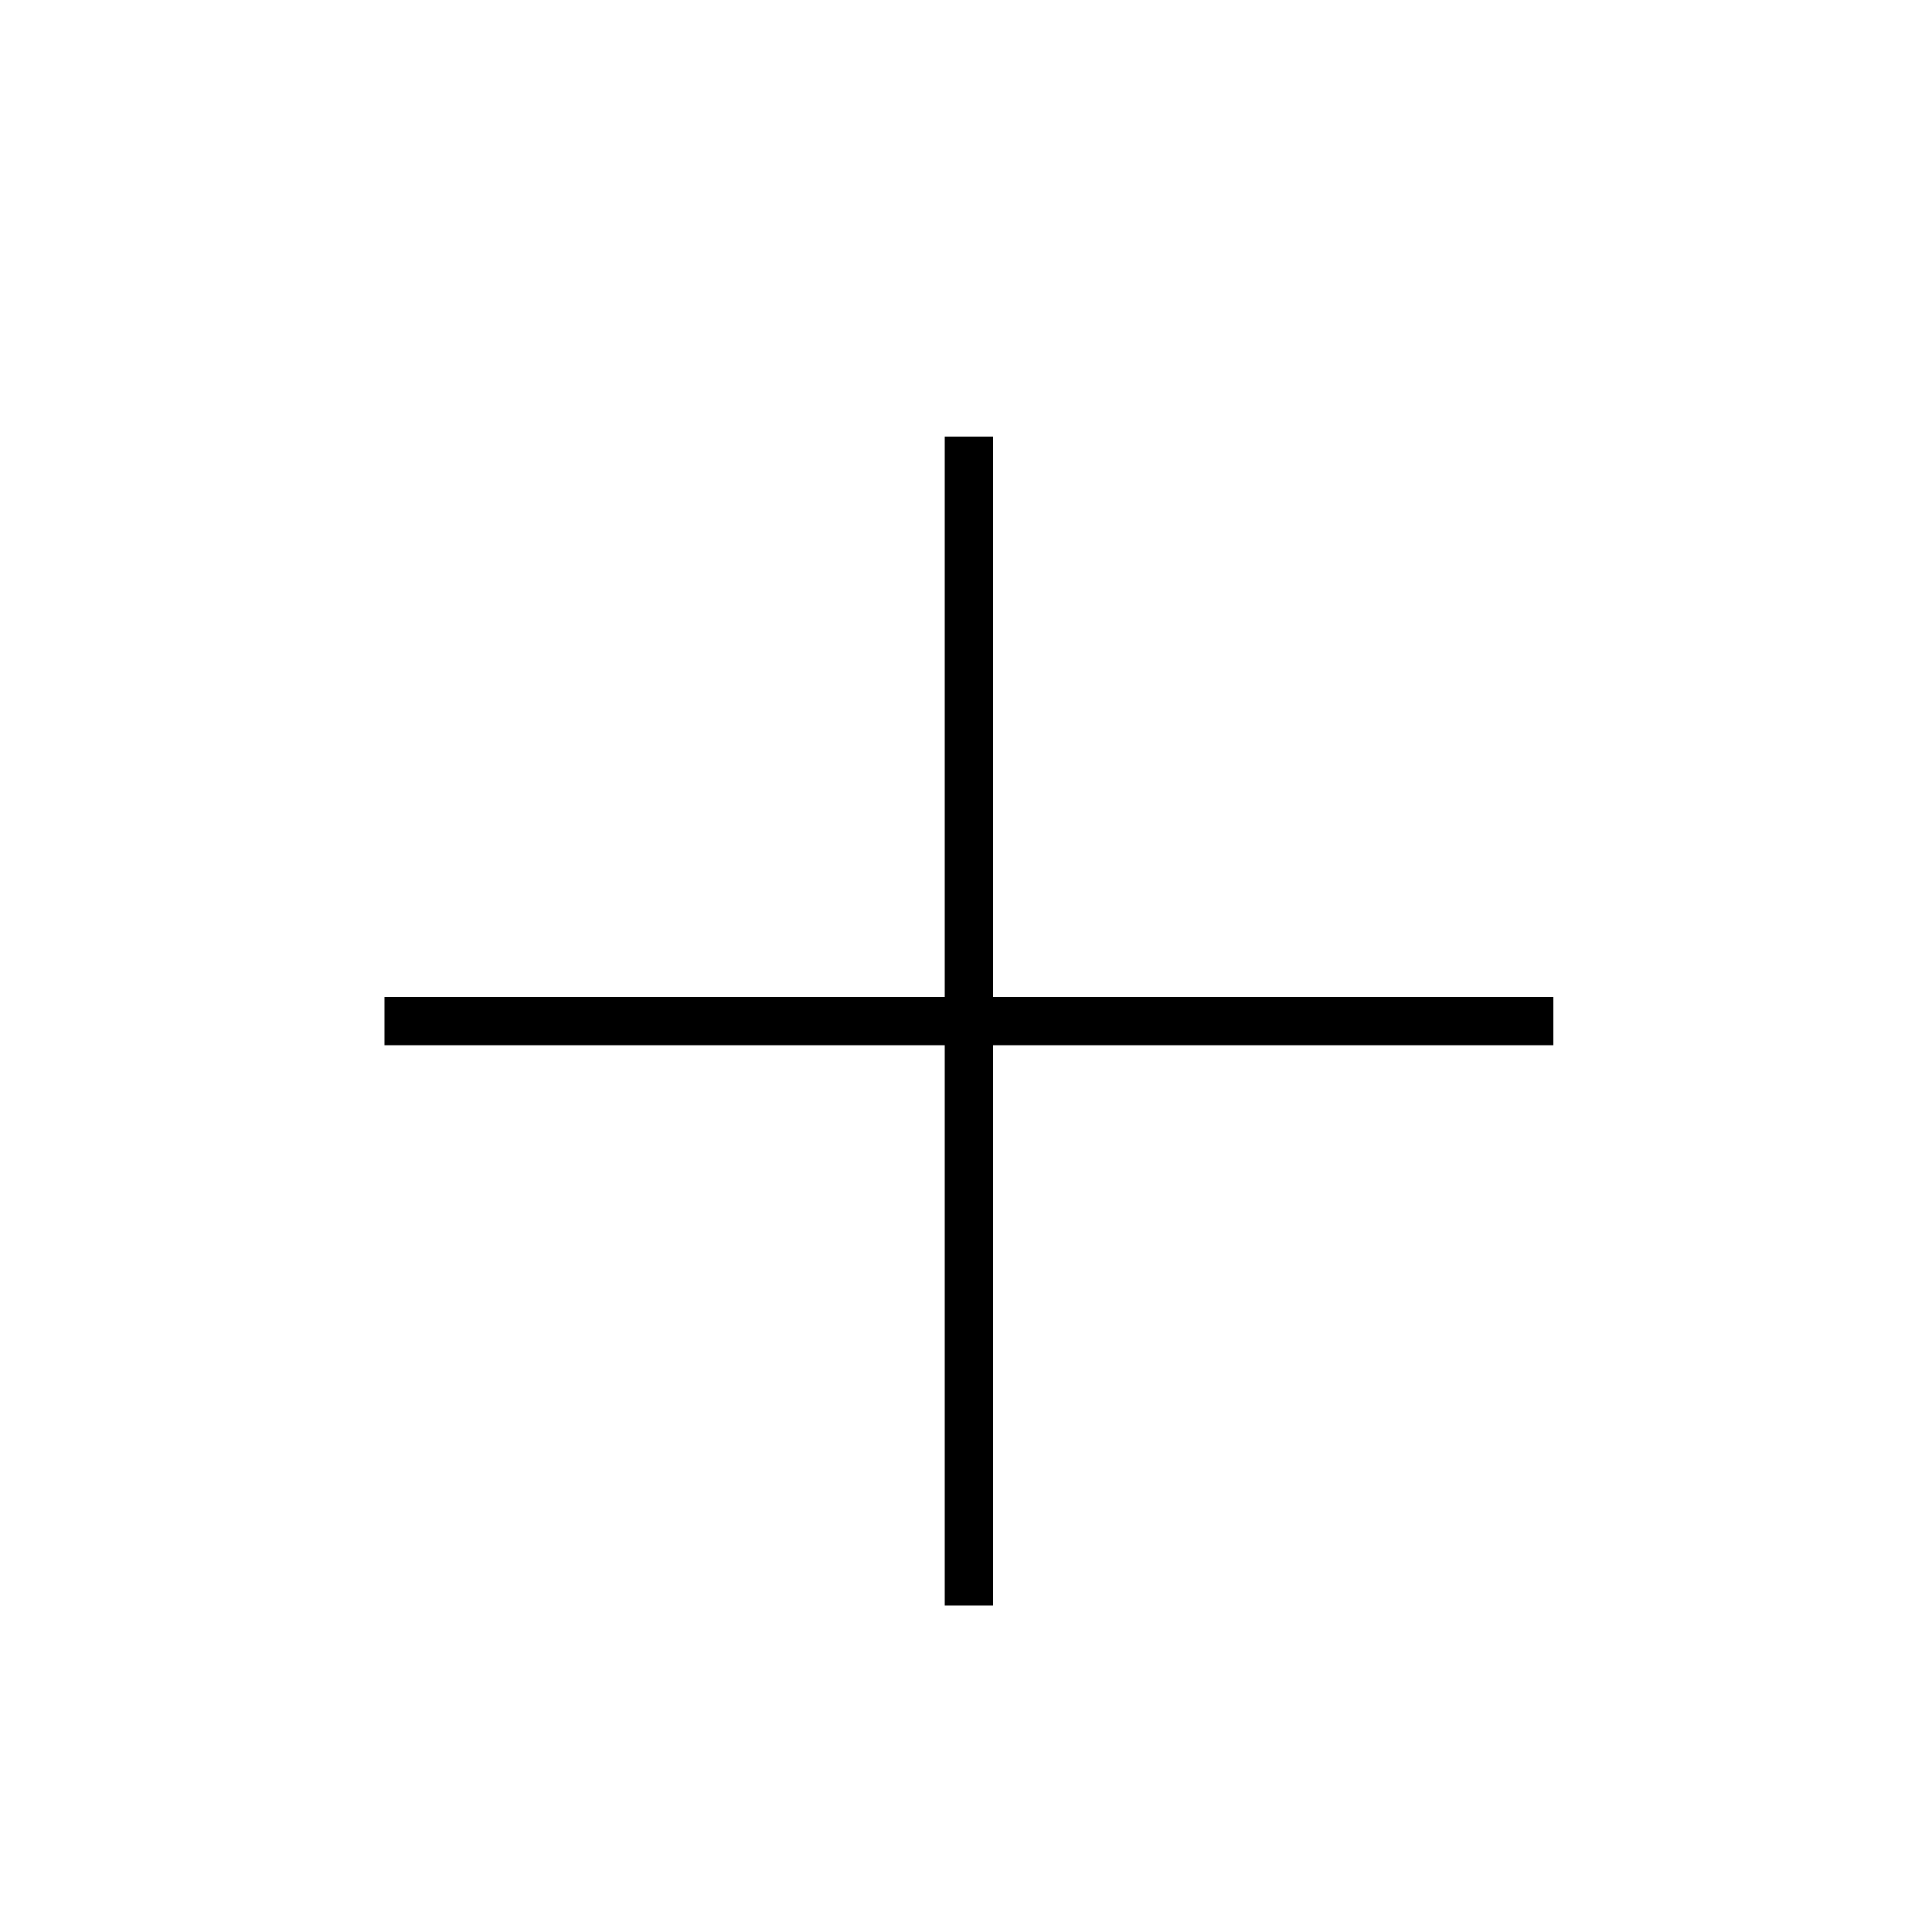
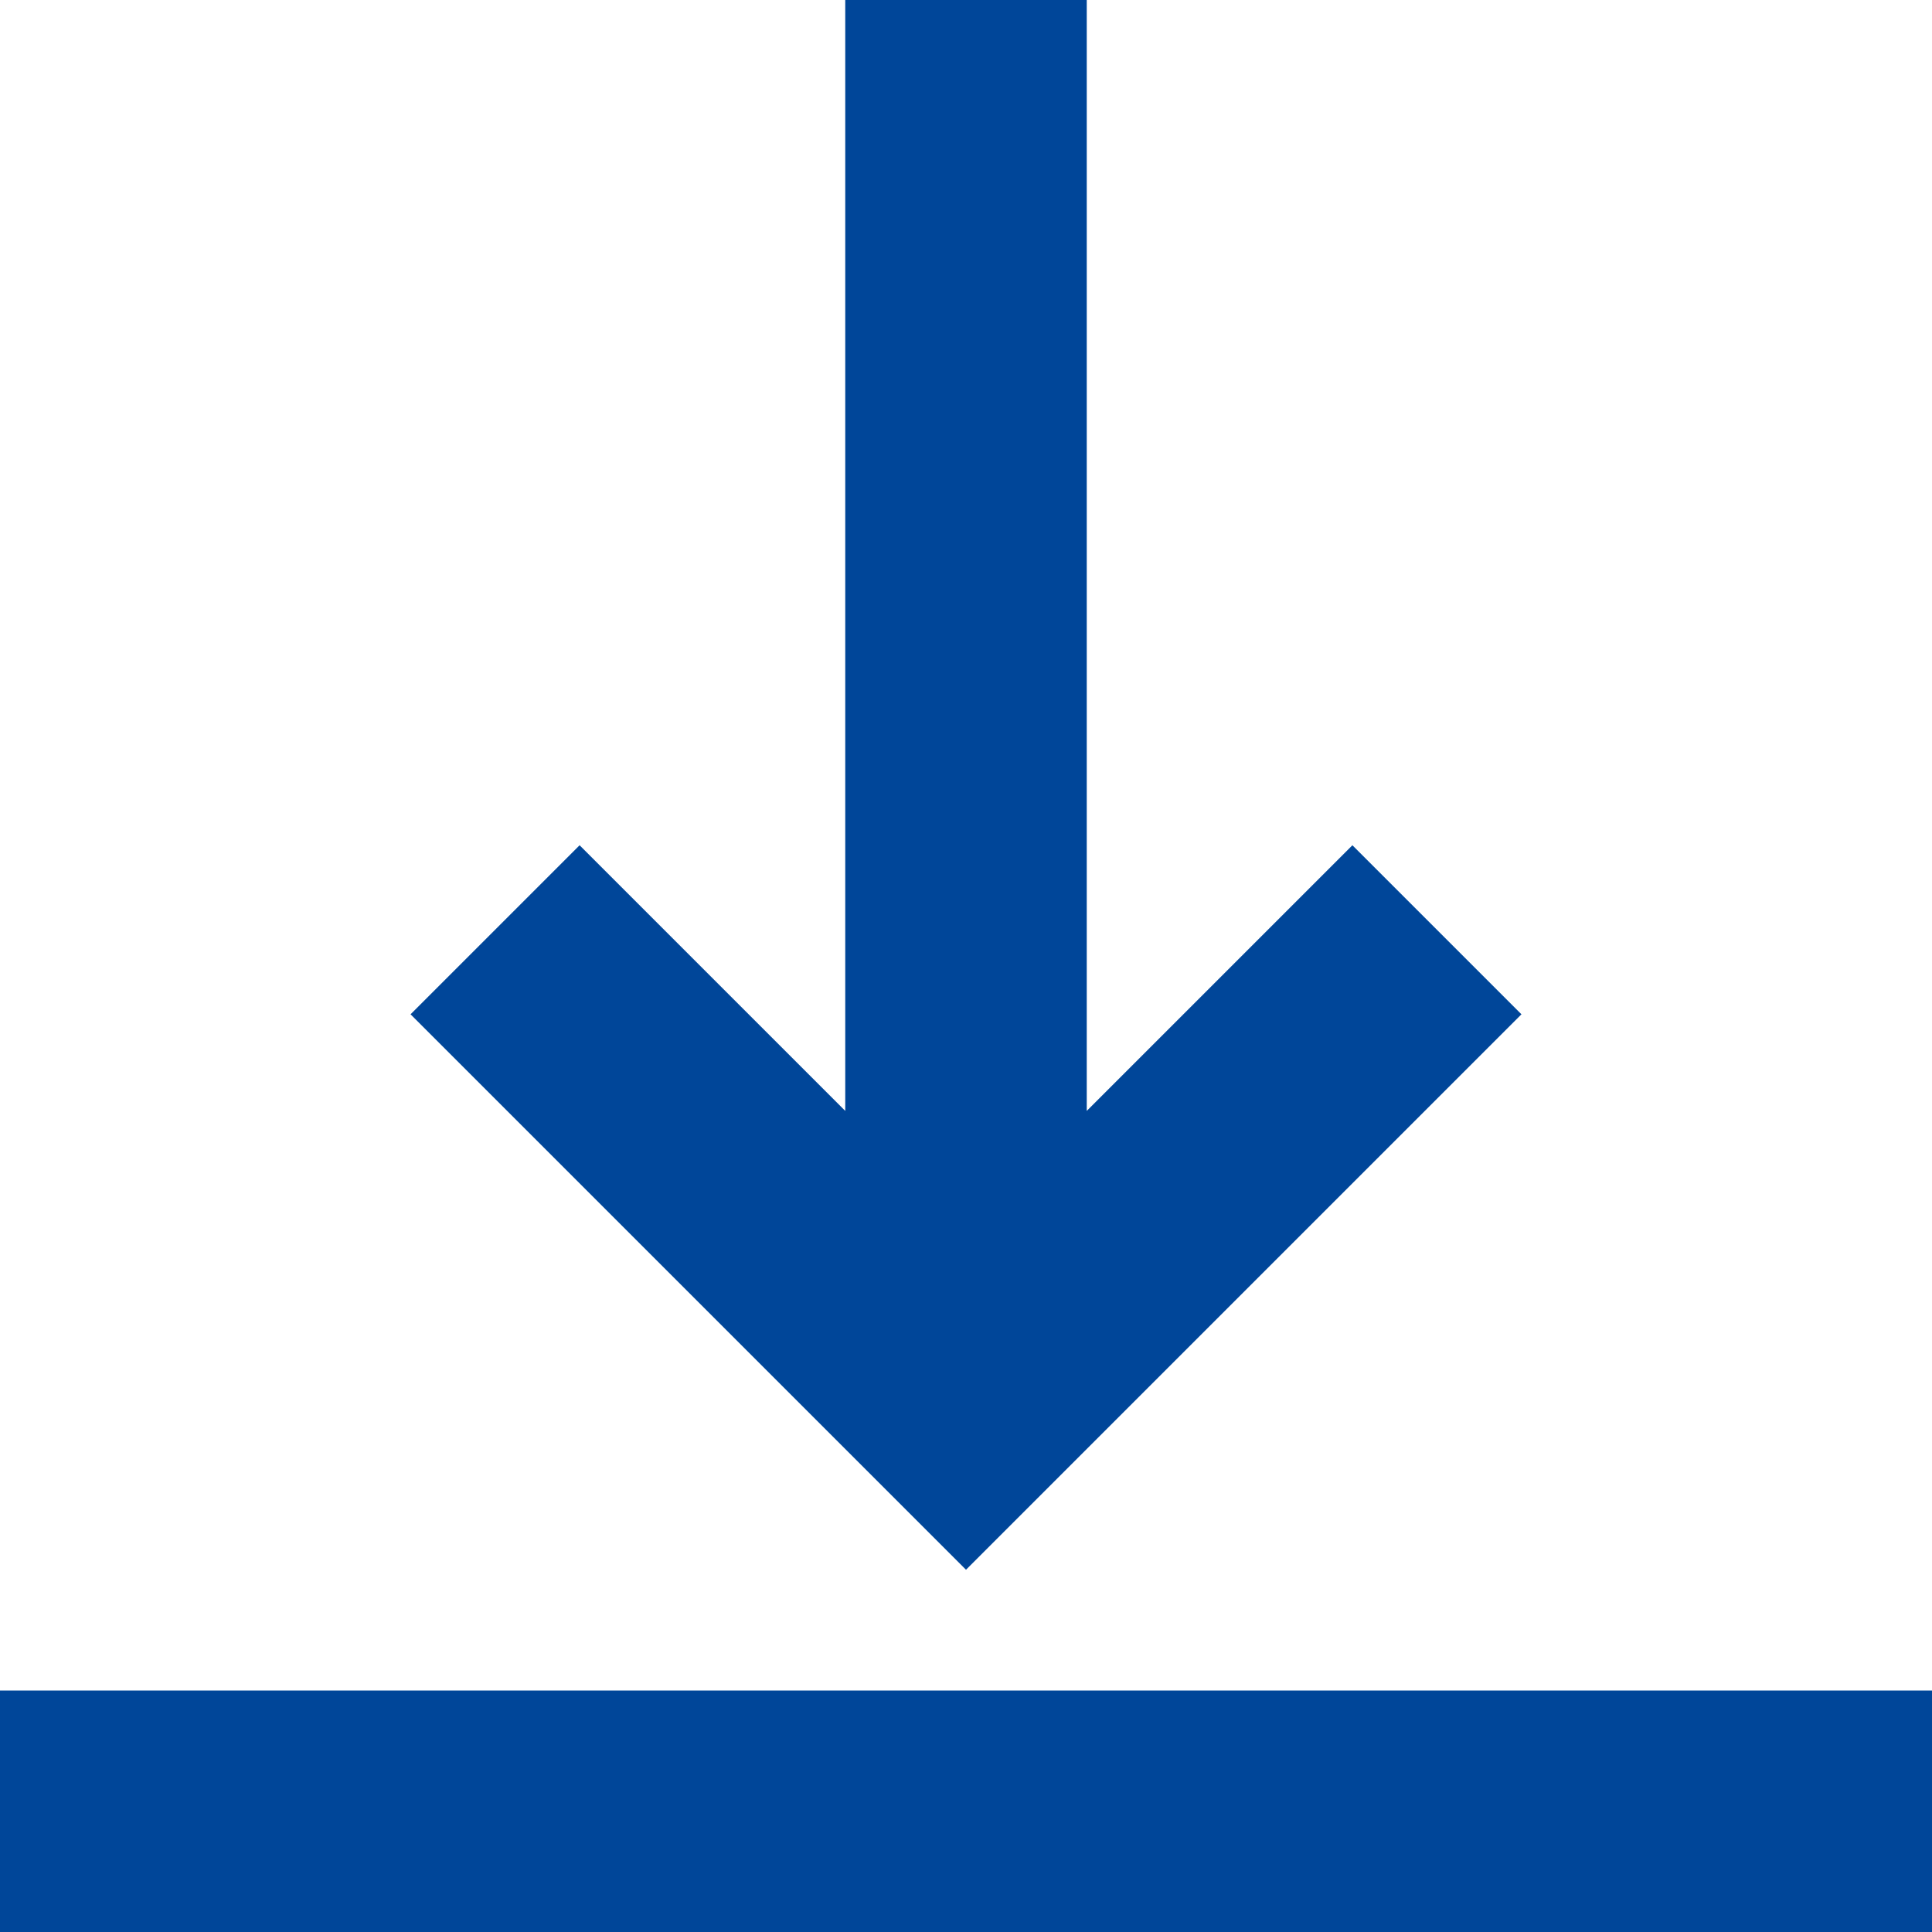
- <svg xmlns="http://www.w3.org/2000/svg" viewBox="0 0 100 100" width="64px" height="64px">
-   <polygon fill="currentColor" points="80.2,51.6 51.4,51.6 51.4,22.6 48.9,22.6 48.9,51.6 19.9,51.6 19.9,54.1 48.9,54.1 48.9,83.1 51.4,83.1 51.4,54.1 80.4,54.1 80.4,51.6" />
+ <svg xmlns="http://www.w3.org/2000/svg" width="20" height="20" viewBox="0 0 32 32">
+   <path fill="#004699" fill-rule="evenodd" d="M32 28v4H0v-4h32zM18 0v18.4l4.4-4.4 2.8 2.8L16 26l-9.2-9.2L9.6 14l4.4 4.4V0h4z" />
</svg>
